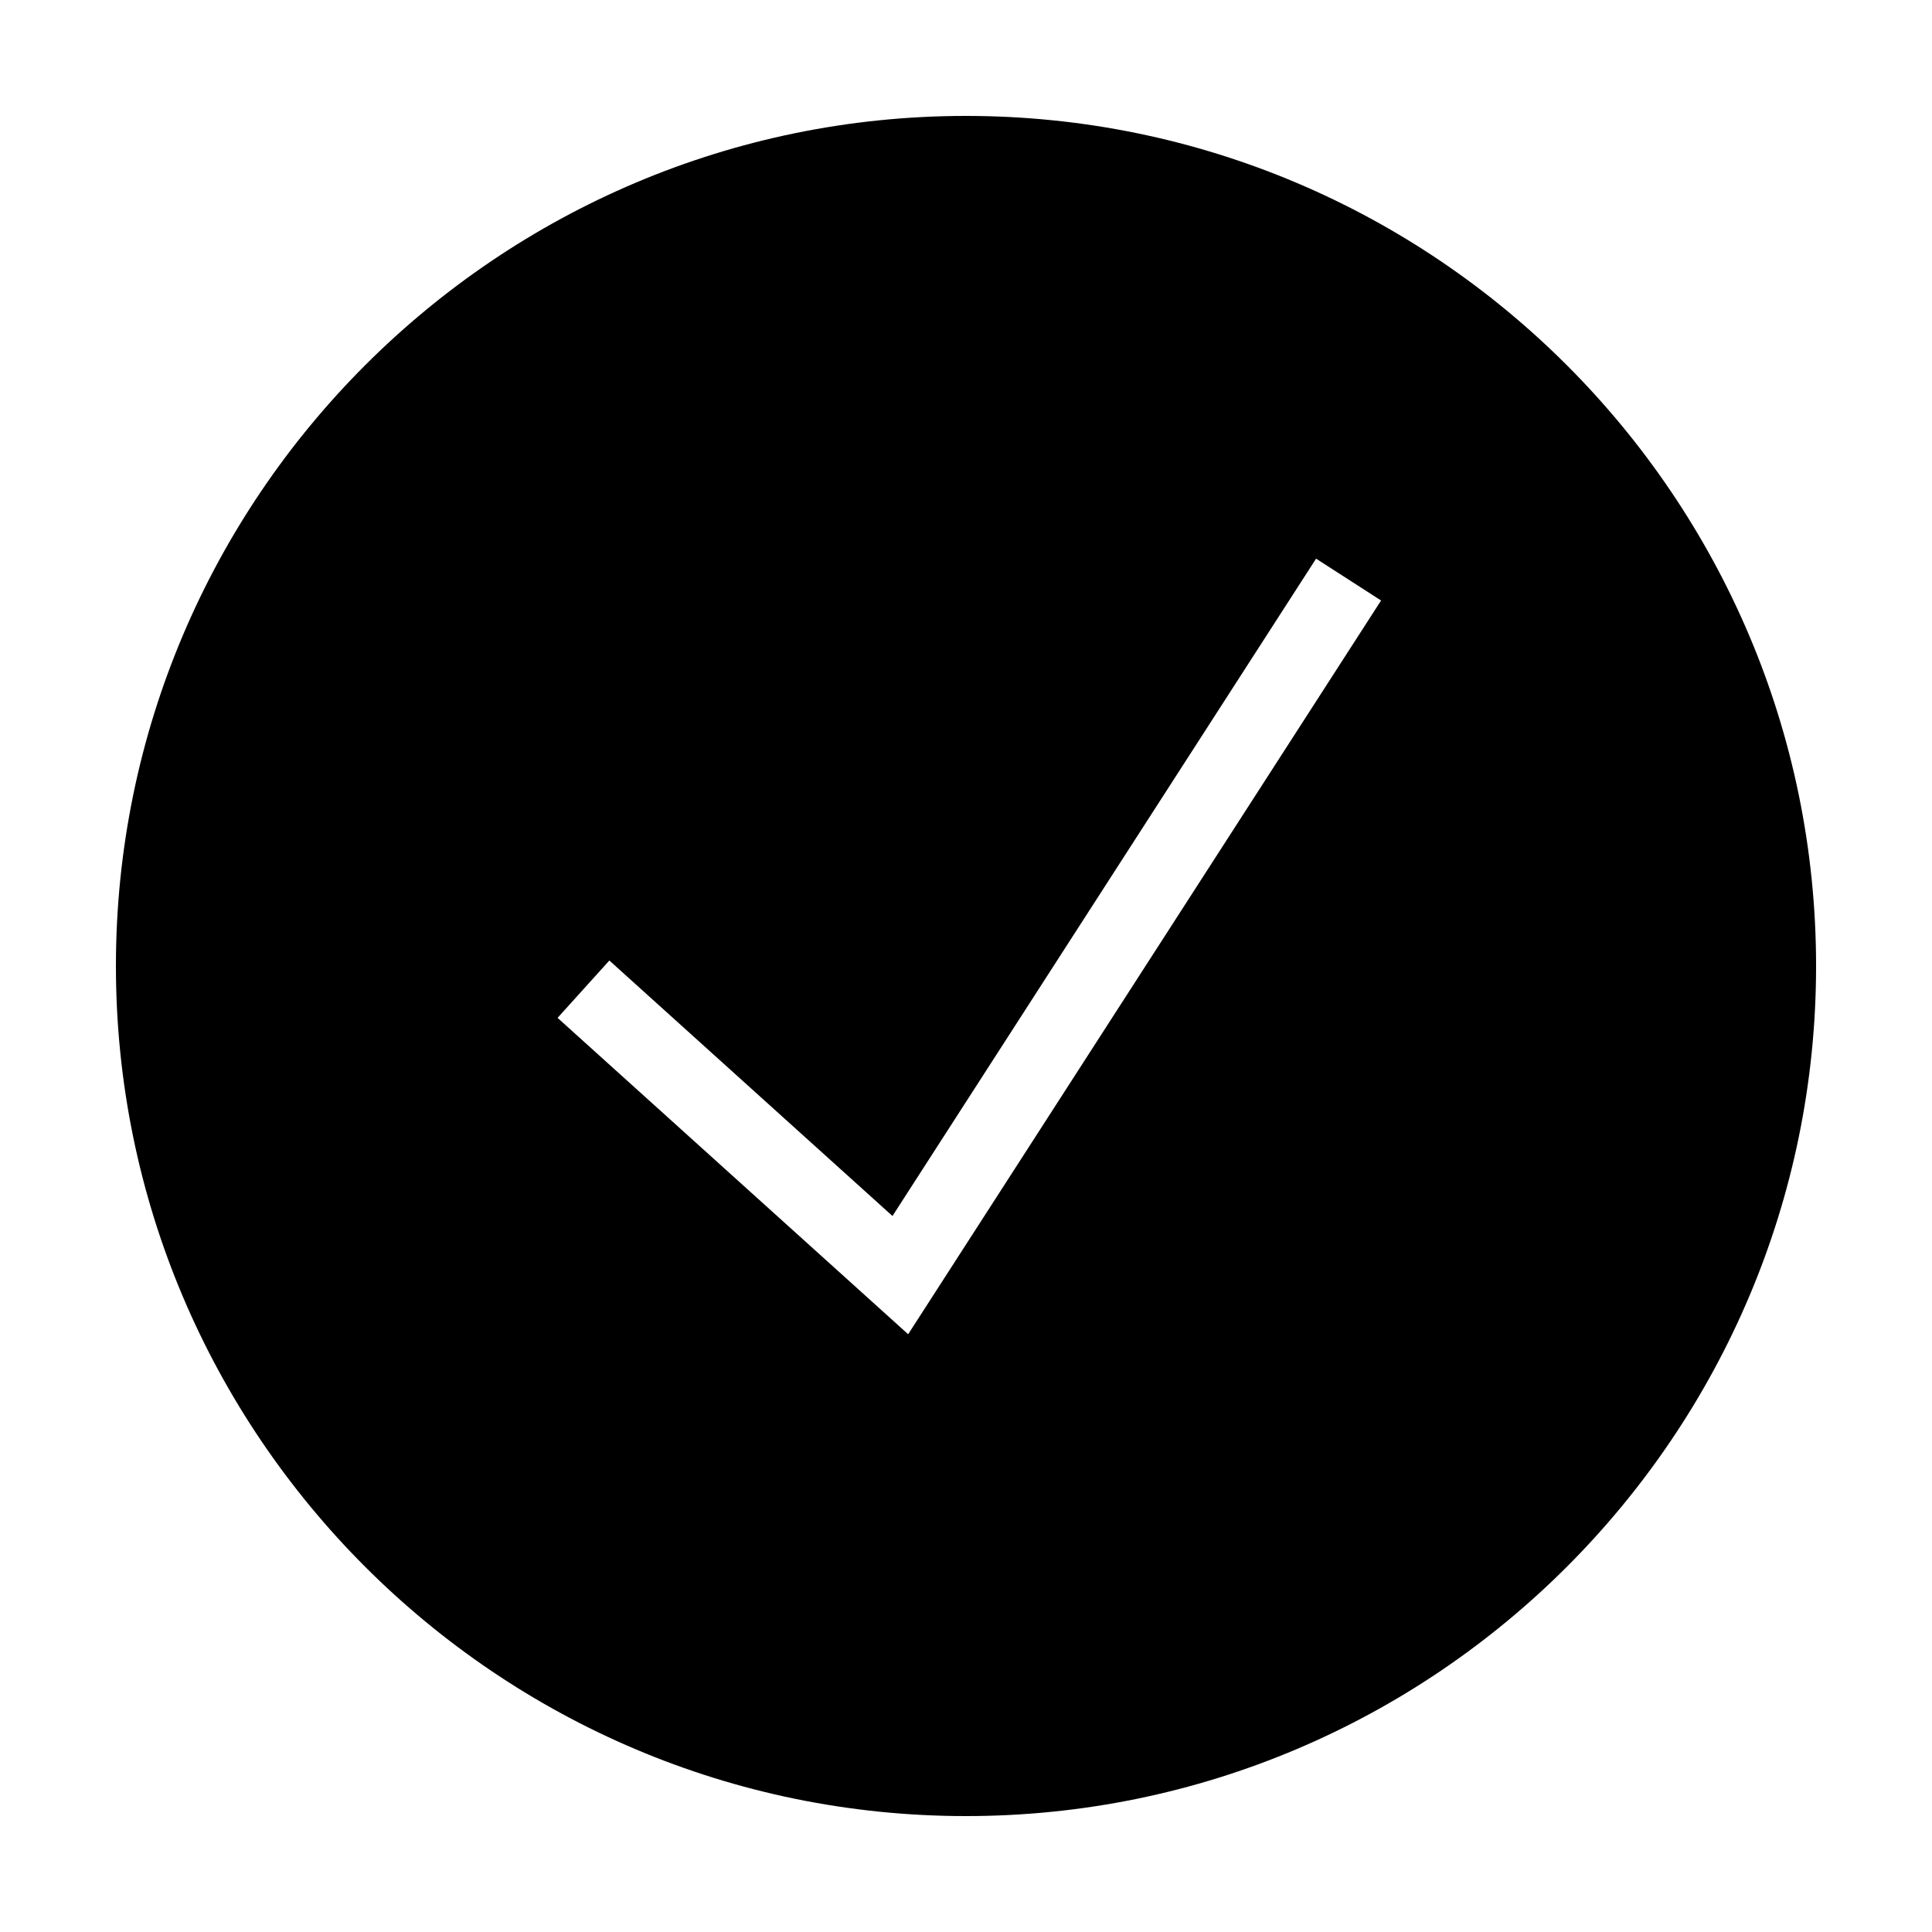
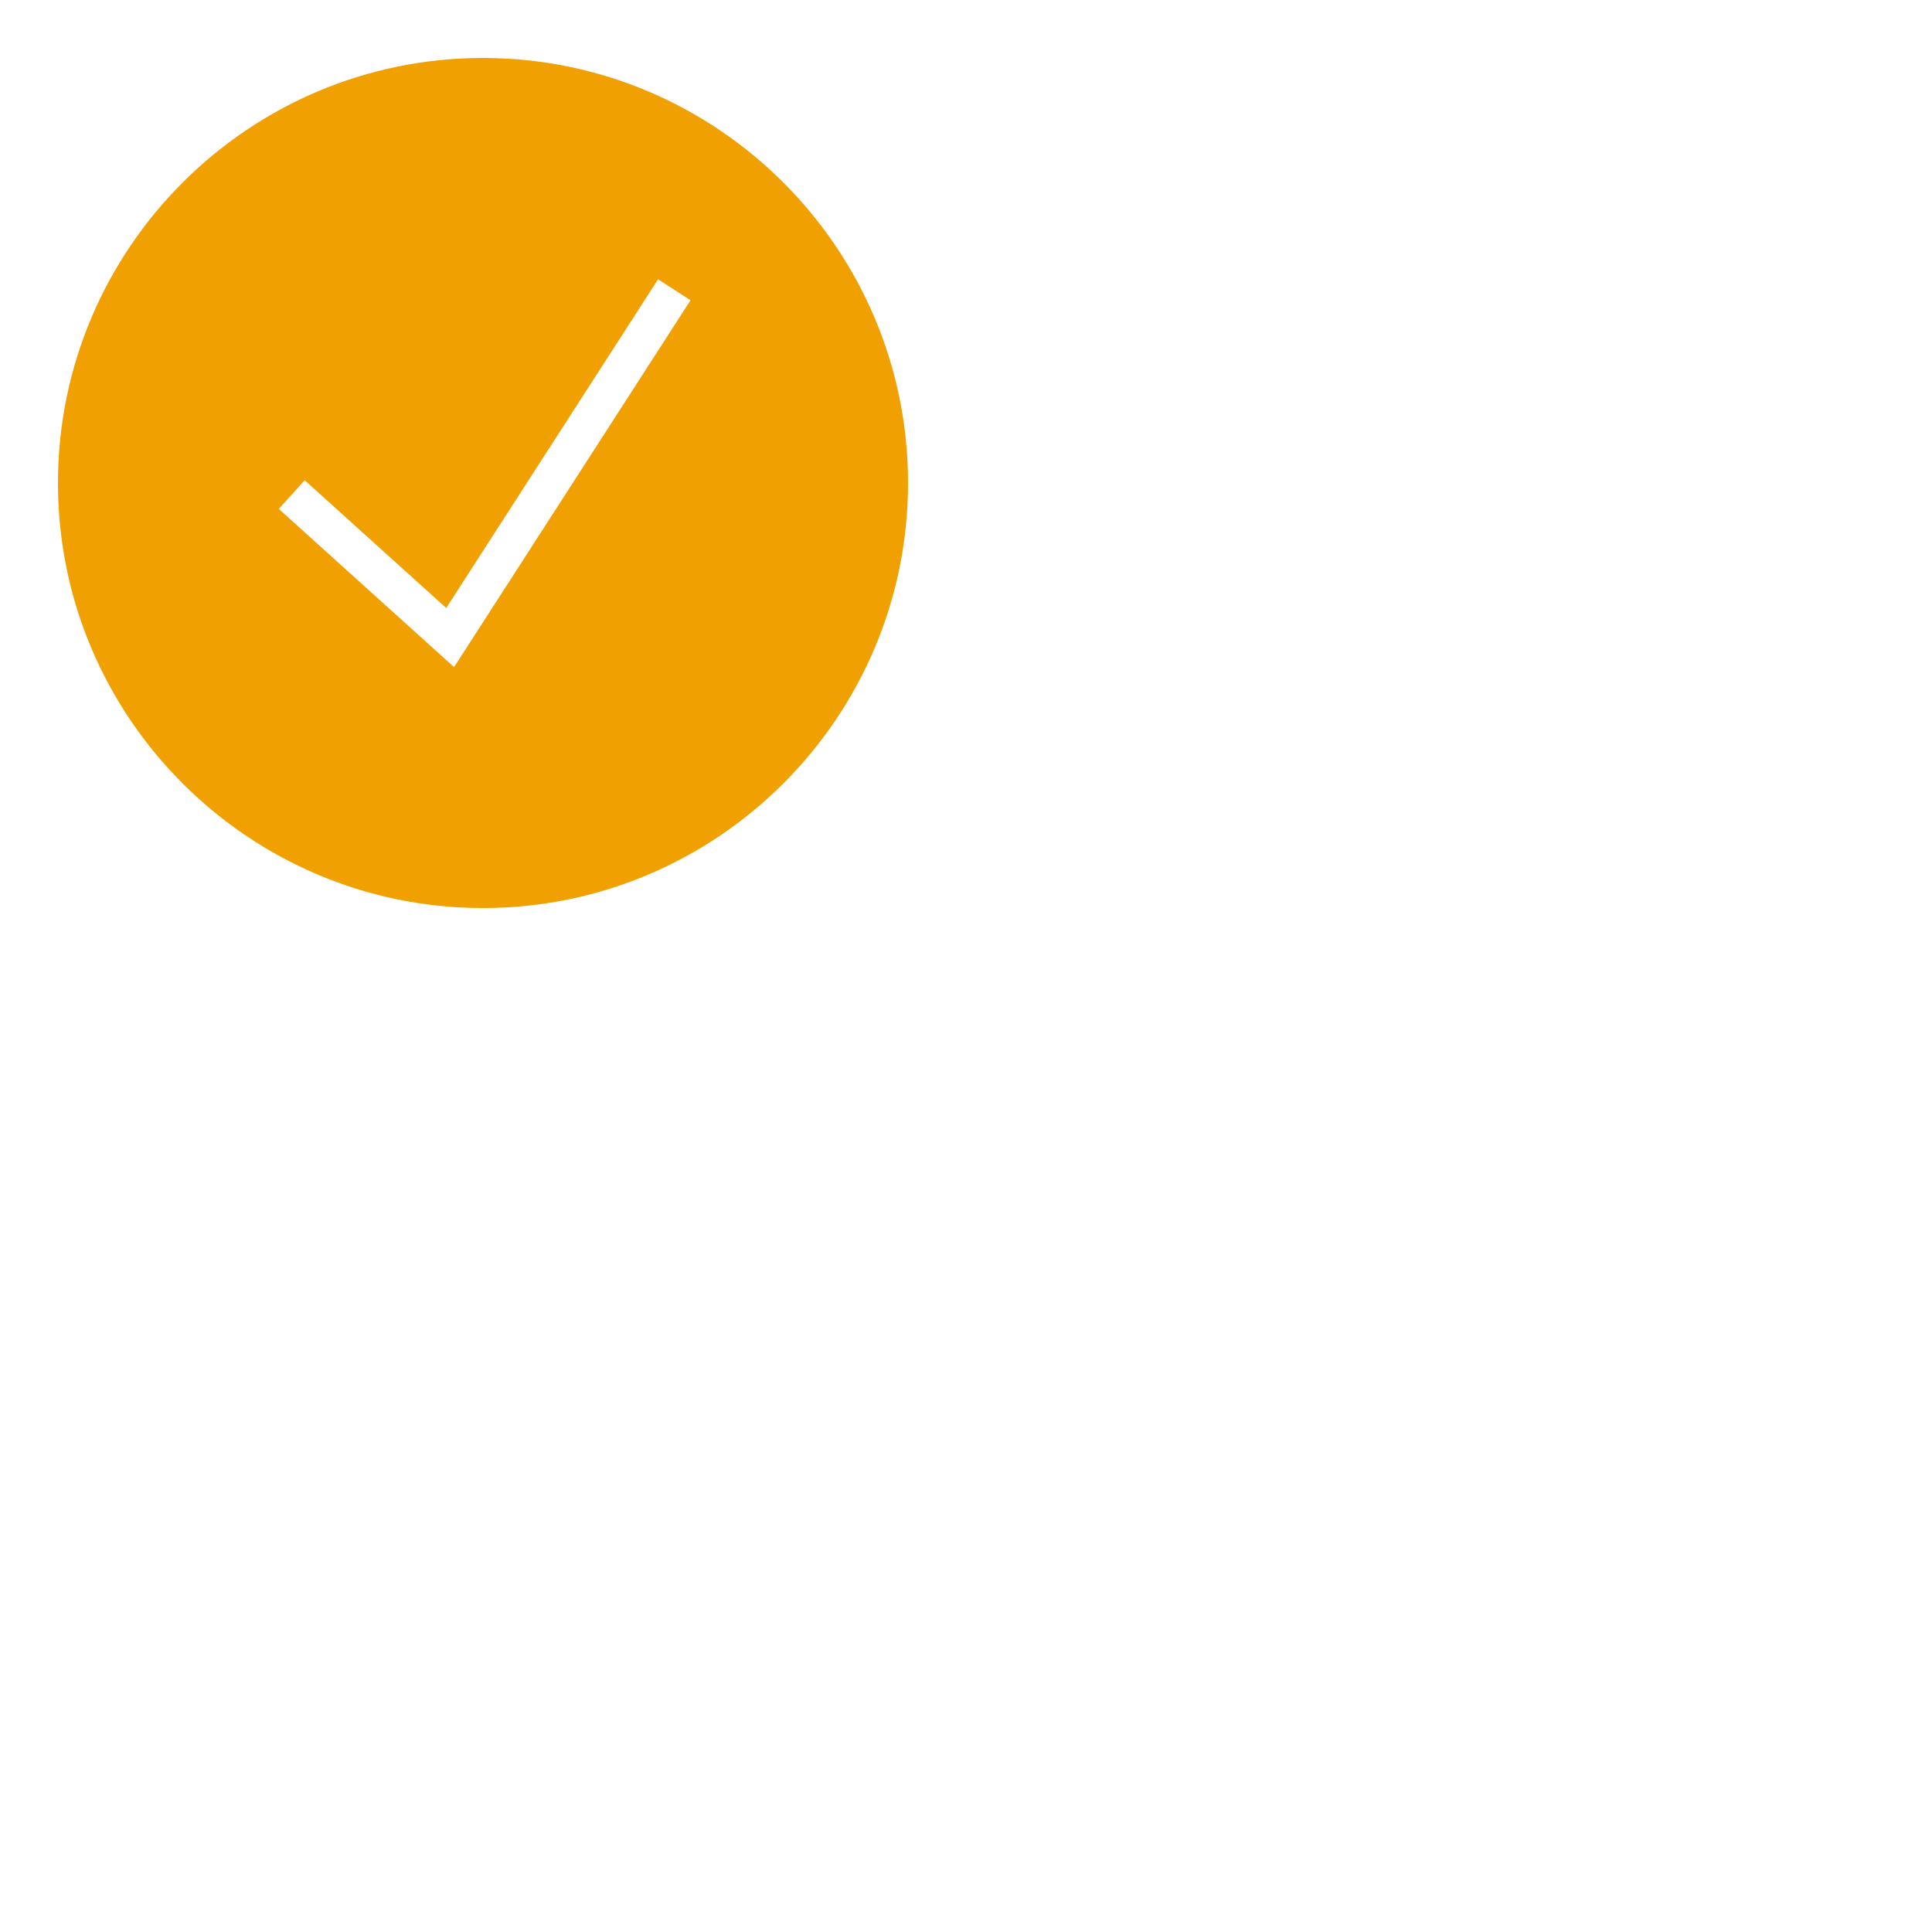
- <svg xmlns="http://www.w3.org/2000/svg" width="50" height="50" viewBox="0 0 50 50">
-   <path d="M25,3C12.869,3,3,12.869,3,25s9.869,22,22,22s22-9.869,22-22S37.131,3,25,3z M23.503,34.53l-9.073-8.188l1.34-1.484 l7.327,6.612L34.06,14.458l1.682,1.083L23.503,34.53z" />
+ <svg xmlns="http://www.w3.org/2000/svg" width="100" height="100" viewBox="0 0 100 100">
+   <path d="M25,3C12.869,3,3,12.869,3,25s9.869,22,22,22s22-9.869,22-22S37.131,3,25,3z M23.503,34.53l-9.073-8.188l1.34-1.484 l7.327,6.612L34.06,14.458l1.682,1.083L23.503,34.53z" fill="#f0a000" />
</svg>
